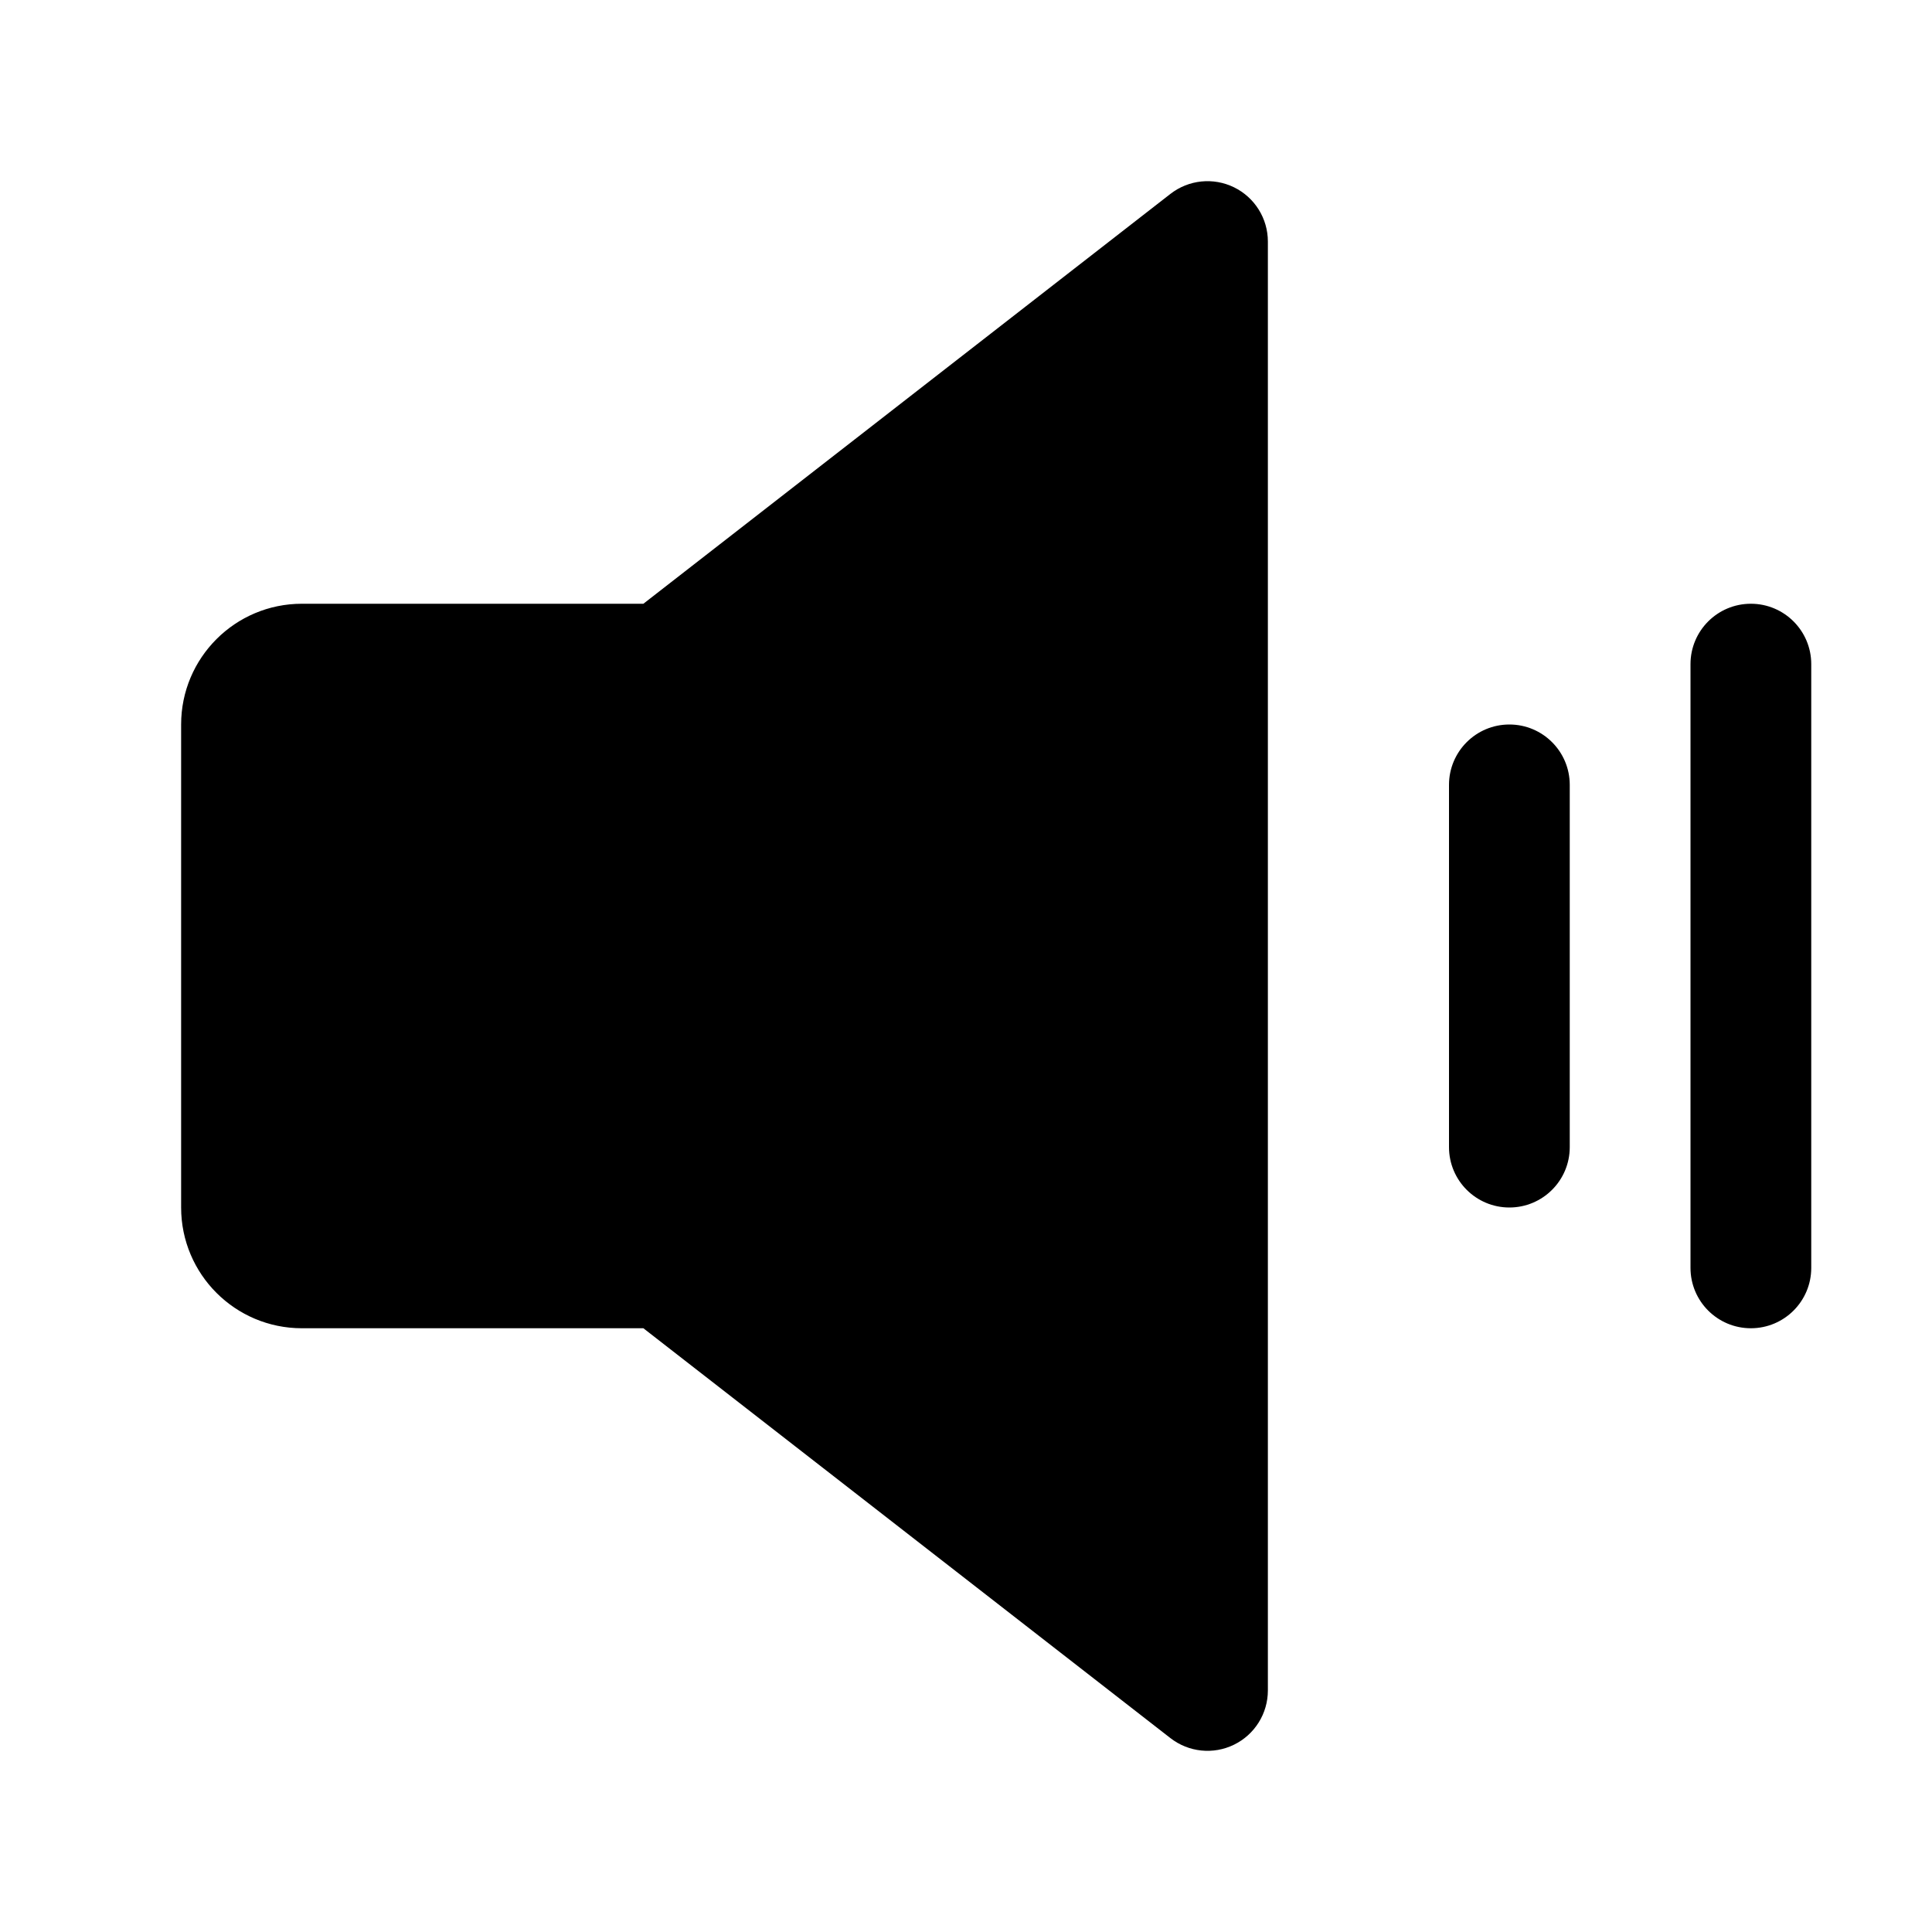
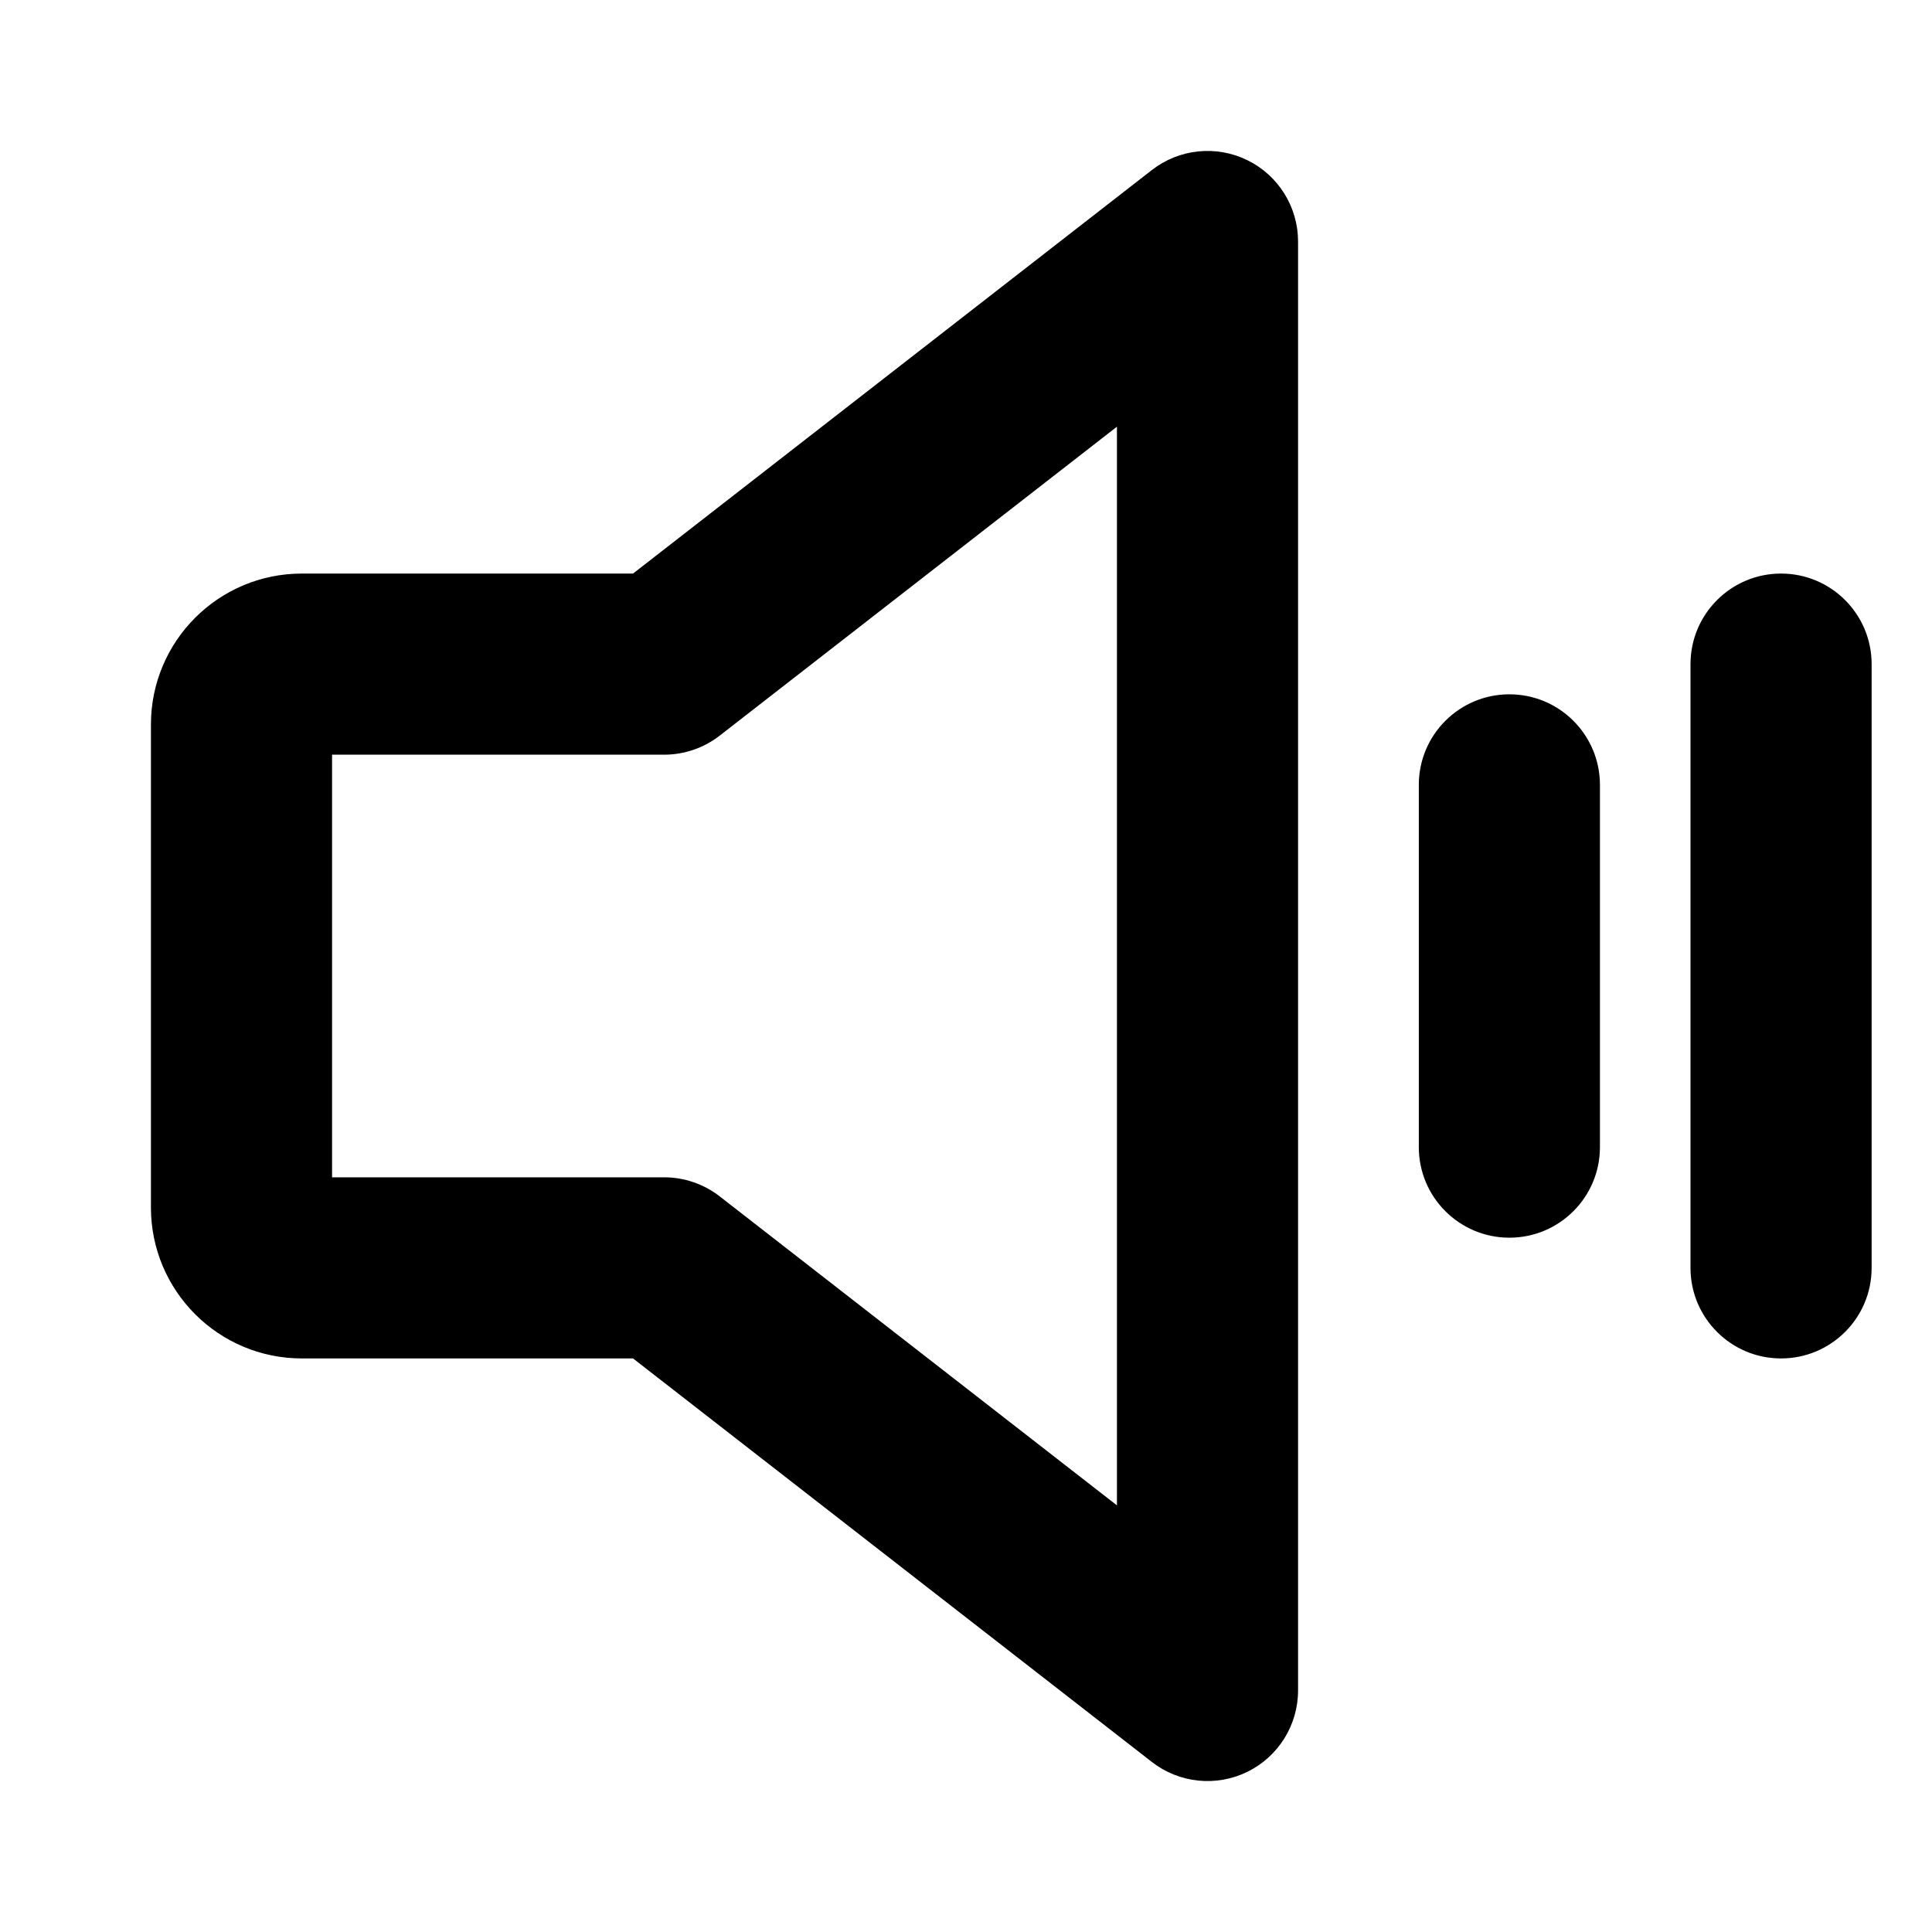
<svg xmlns="http://www.w3.org/2000/svg" viewBox="0 0 256 256" fill="currentColor">
-   <path d="M168,32V224a8,8,0,0,1-12.91,6.31L85.25,176H40a16,16,0,0,1-16-16V96A16,16,0,0,1,40,80H85.25l69.84-54.31A8,8,0,0,1,168,32Zm32,64a8,8,0,0,0-8,8v48a8,8,0,0,0,16,0V104A8,8,0,0,0,200,96Zm32-16a8,8,0,0,0-8,8v80a8,8,0,0,0,16,0V88A8,8,0,0,0,232,80Z" />
+   <path d="M165.27,21.22a12,12,0,0,0-12.64,1.31L83.88,76H40A20,20,0,0,0,20,96v64a20,20,0,0,0,20,20H83.88l68.75,53.47A12,12,0,0,0,172,224V32A12,12,0,0,0,165.27,21.22ZM148,199.47,95.37,158.53A12,12,0,0,0,88,156H44V100H88a12,12,0,0,0,7.37-2.53L148,56.54ZM212,104v48a12,12,0,0,1-24,0V104a12,12,0,0,1,24,0Zm36-16v80a12,12,0,0,1-24,0V88a12,12,0,0,1,24,0Z" />
</svg>
